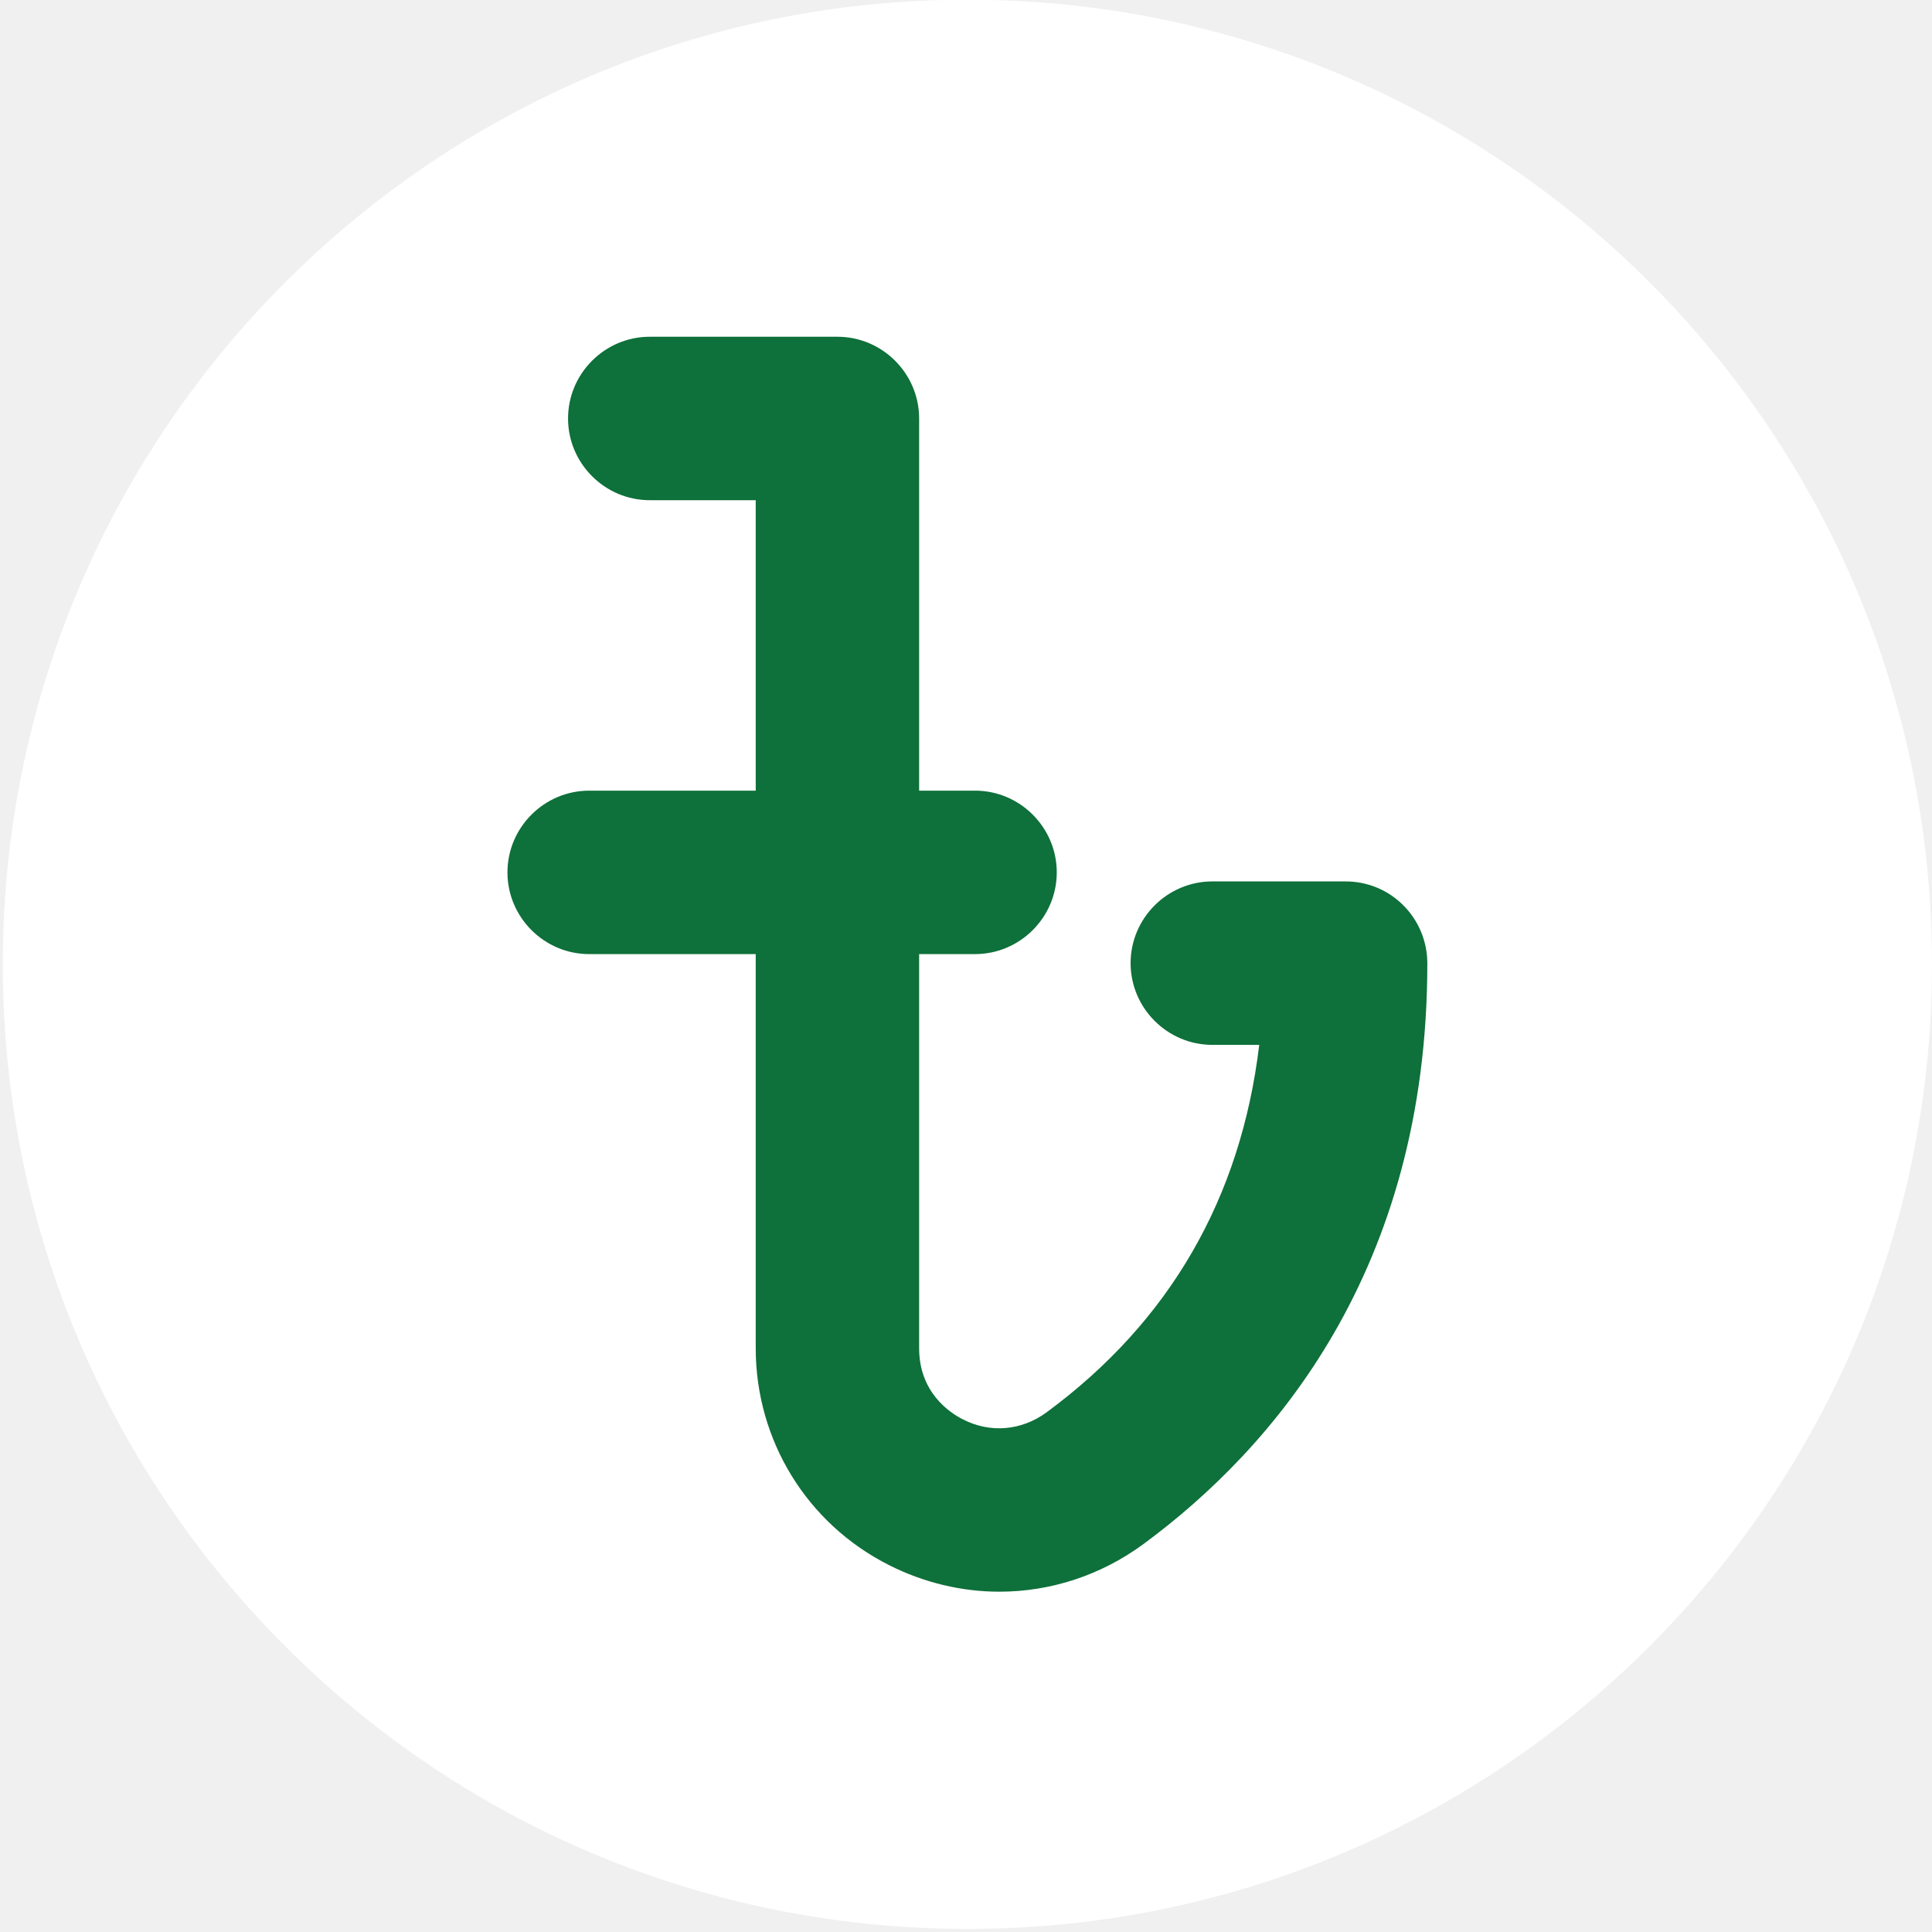
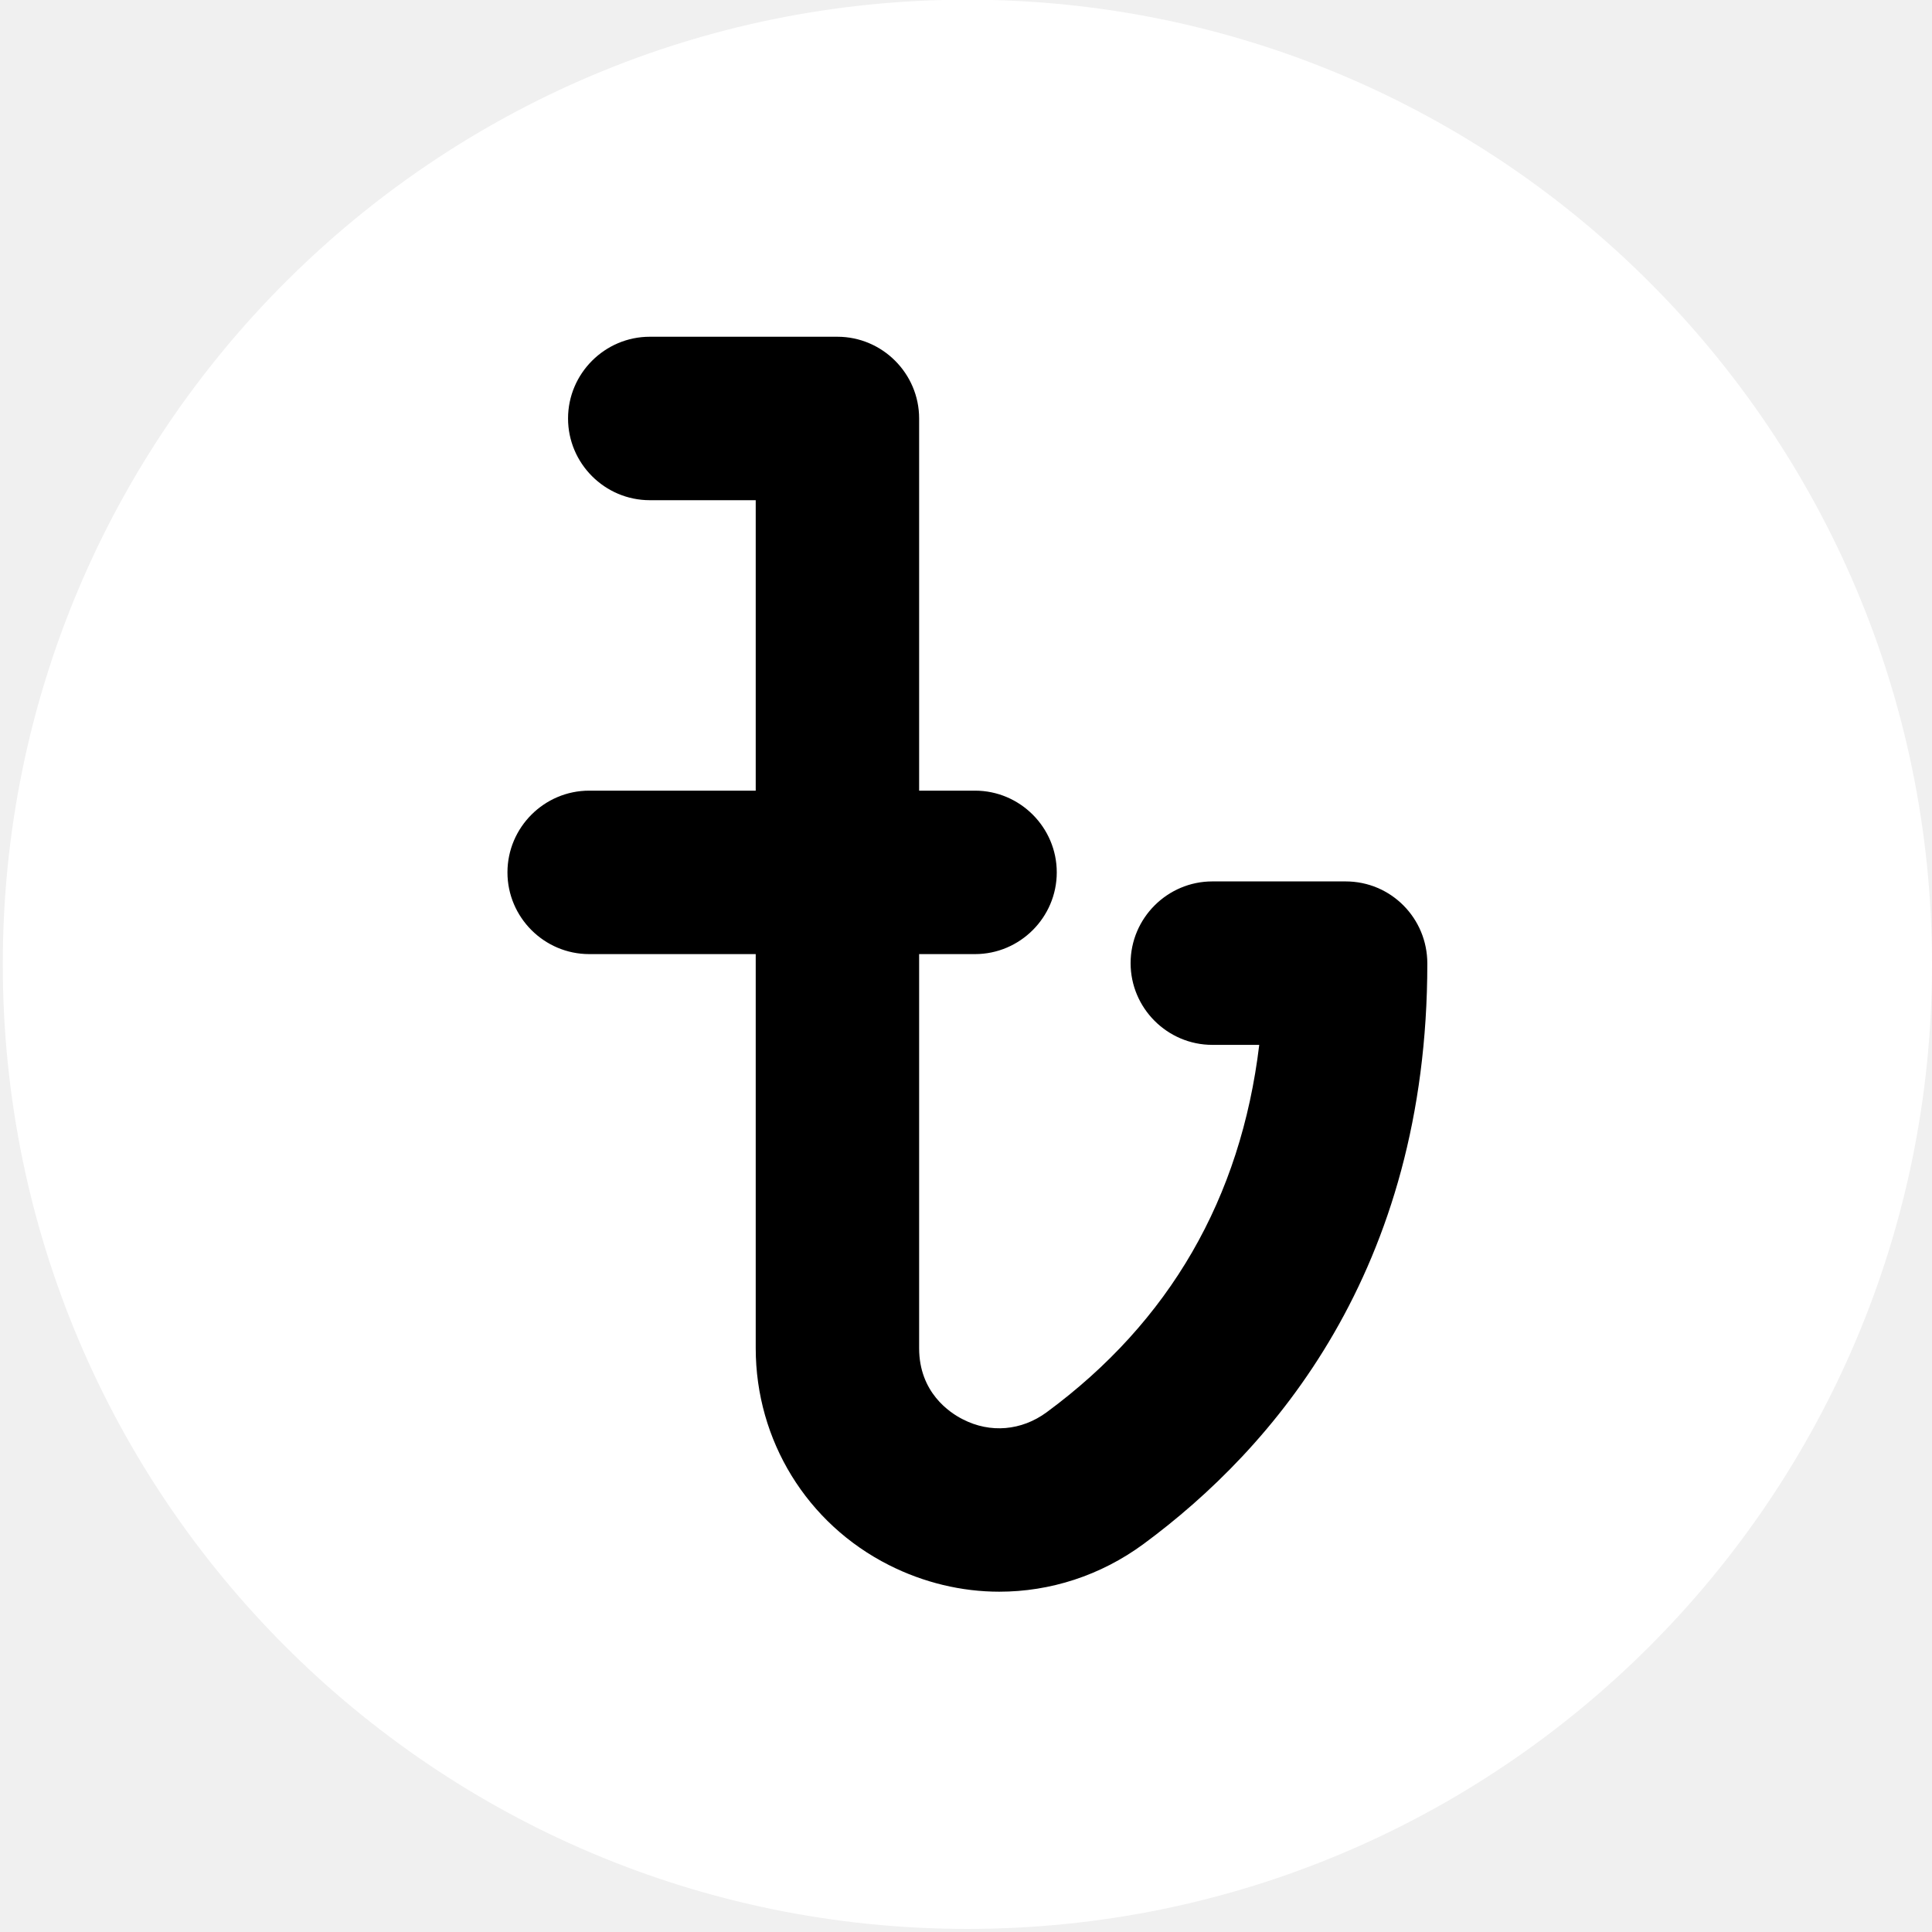
<svg xmlns="http://www.w3.org/2000/svg" version="1.1" id="Layer_1" x="0px" y="0px" viewBox="0 0 500 500" style="enable-background:new 0 0 500 500;" xml:space="preserve">
  <style type="text/css">
	.st0{fill:#FFFFFF;}
- 	.st1{fill:#0E703A;}
+ 	.st1{fill:#000000;}
</style>
  <g>
    <circle class="st0" cx="250.36" cy="249.56" r="249.64" />
    <path class="st1" d="M348.25,228.11h-34.5c-11.63,0-21.15,9.51-21.15,21.15s9.51,21.15,21.15,21.15h12.14   c-4.76,39.66-23.17,71.63-55.04,95.1c-6.48,4.76-14.57,5.46-21.65,1.82c-3.44-1.72-11.33-6.98-11.33-18.41V246.92h14.47   c11.63,0,21.15-9.51,21.15-21.15c0-11.63-9.51-21.15-21.15-21.15h-14.47v-96.32c0-11.63-9.51-21.15-21.15-21.15h-48.56   c-11.63,0-21.15,9.51-21.15,21.15s9.51,21.15,21.15,21.15h27.42v75.17h-43.1c-11.63,0-21.15,9.51-21.15,21.15   c0,11.63,9.51,21.15,21.15,21.15h43.1v101.98c0,23.88,13.25,45.43,34.5,56.15c9,4.55,18.82,6.88,28.53,6.88   c13.15,0,26.2-4.15,37.33-12.34c33.49-24.69,73.45-70.72,73.45-150.24C369.39,237.62,359.98,228.11,348.25,228.11z" />
  </g>
</svg>
